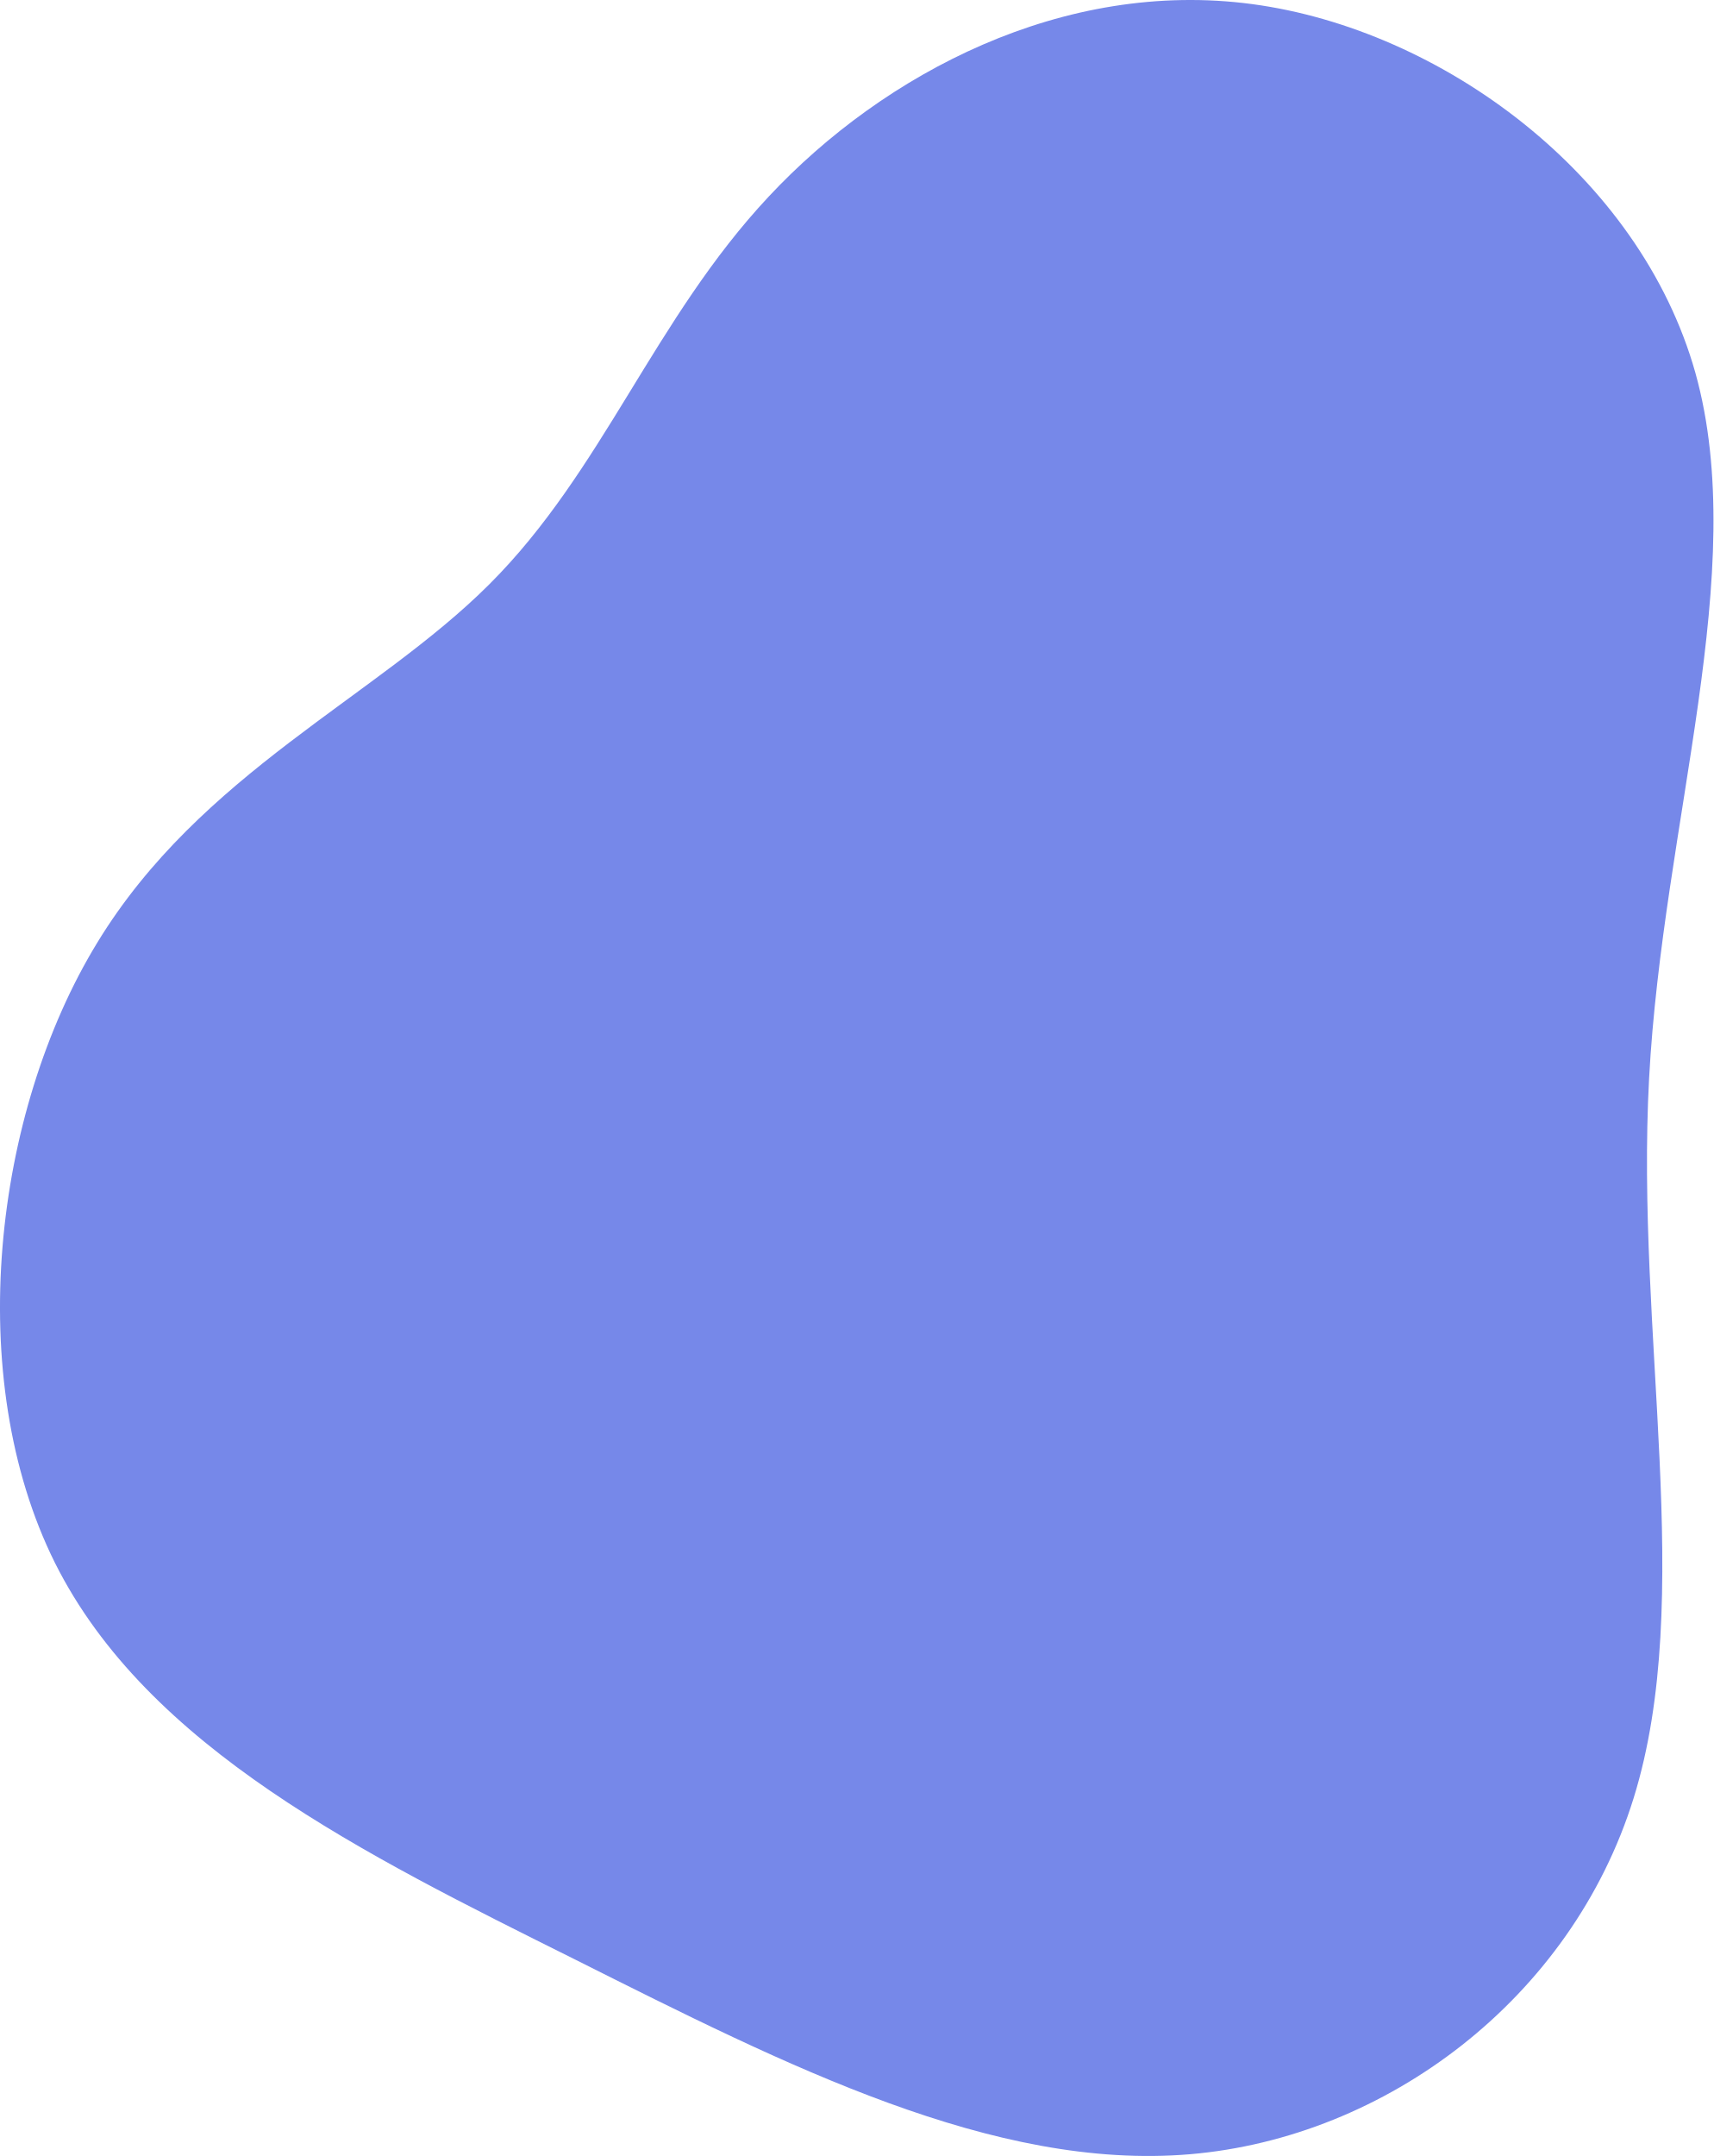
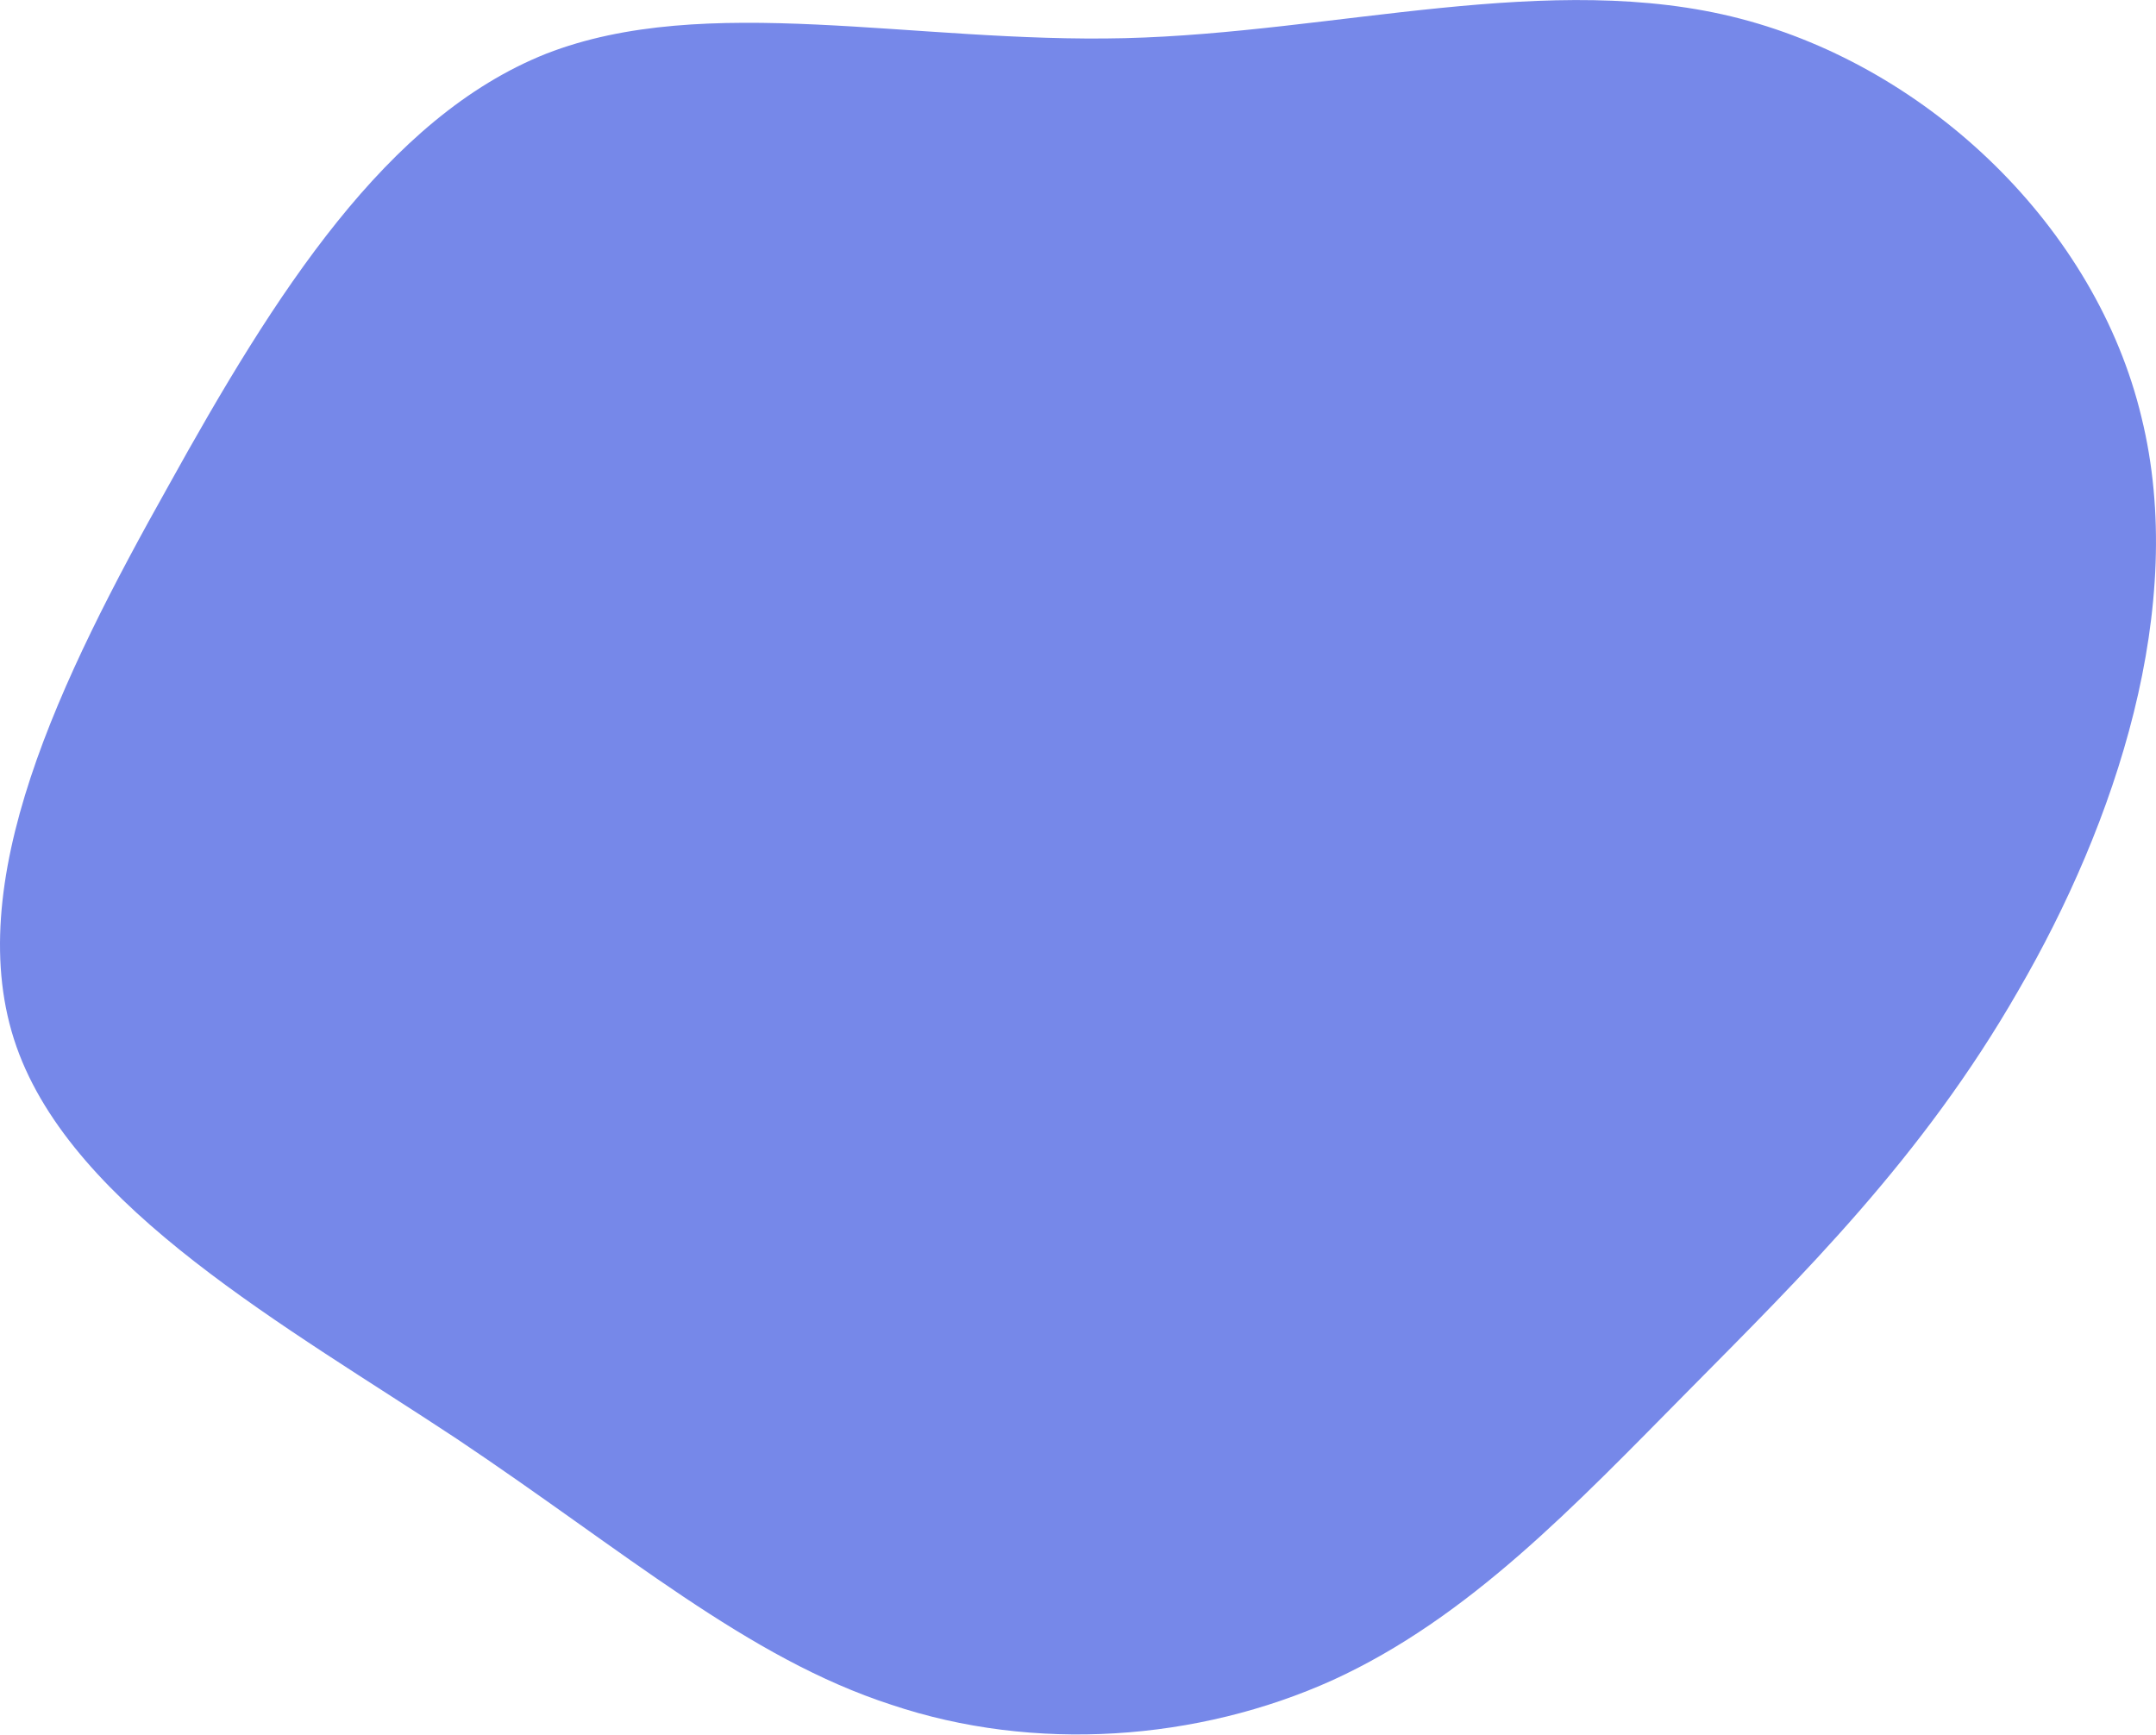
- <svg xmlns="http://www.w3.org/2000/svg" fill="none" viewBox="0.14 0.18 763.69 960.66">
-   <path d="M558.329 2.023C642.55 13.331 730.962 78.102 755.766 166.328C780.404 254.593 741.269 366.352 735.127 480.722C728.985 595.093 756.002 712.035 728.223 801.416C700.445 890.798 617.87 952.618 530.537 960.051C443.204 967.484 350.781 920.607 256.51 873.318C162.121 826.269 65.932 779.008 24.64 696.572C-16.534 613.896 -2.811 496.045 43.413 420.328C89.47 344.65 167.815 310.944 218.243 260.509C268.836 210.034 291.583 142.388 342.771 87.748C394.077 32.868 474.108 -9.286 558.329 2.023Z" fill="#7688E9" />
+ <svg xmlns="http://www.w3.org/2000/svg" viewBox="13.63 29.96 166.09 133.62">
+   <path fill="#7688E9" d="M47.7,-68.6C62.3,-64.8,75.1,-52.5,78.6,-37.9C82.2,-23.3,76.6,-6.6,69.1,6.3C61.7,19.2,52.4,28.3,43.7,37.1C34.9,46,26.8,54.6,16.3,59.4C5.9,64.1,-6.7,65,-17.7,61.3C-28.8,57.7,-38.2,49.5,-51.2,40.8C-64.2,32.2,-80.7,23.1,-85.1,10.6C-89.5,-1.9,-81.7,-17.8,-73.4,-32.6C-65.2,-47.4,-56.6,-61,-44.3,-65.9C-32,-70.7,-16,-66.7,0.3,-67.1C16.5,-67.5,33.1,-72.4,47.7,-68.6Z" transform="translate(100 100)" />
</svg>
